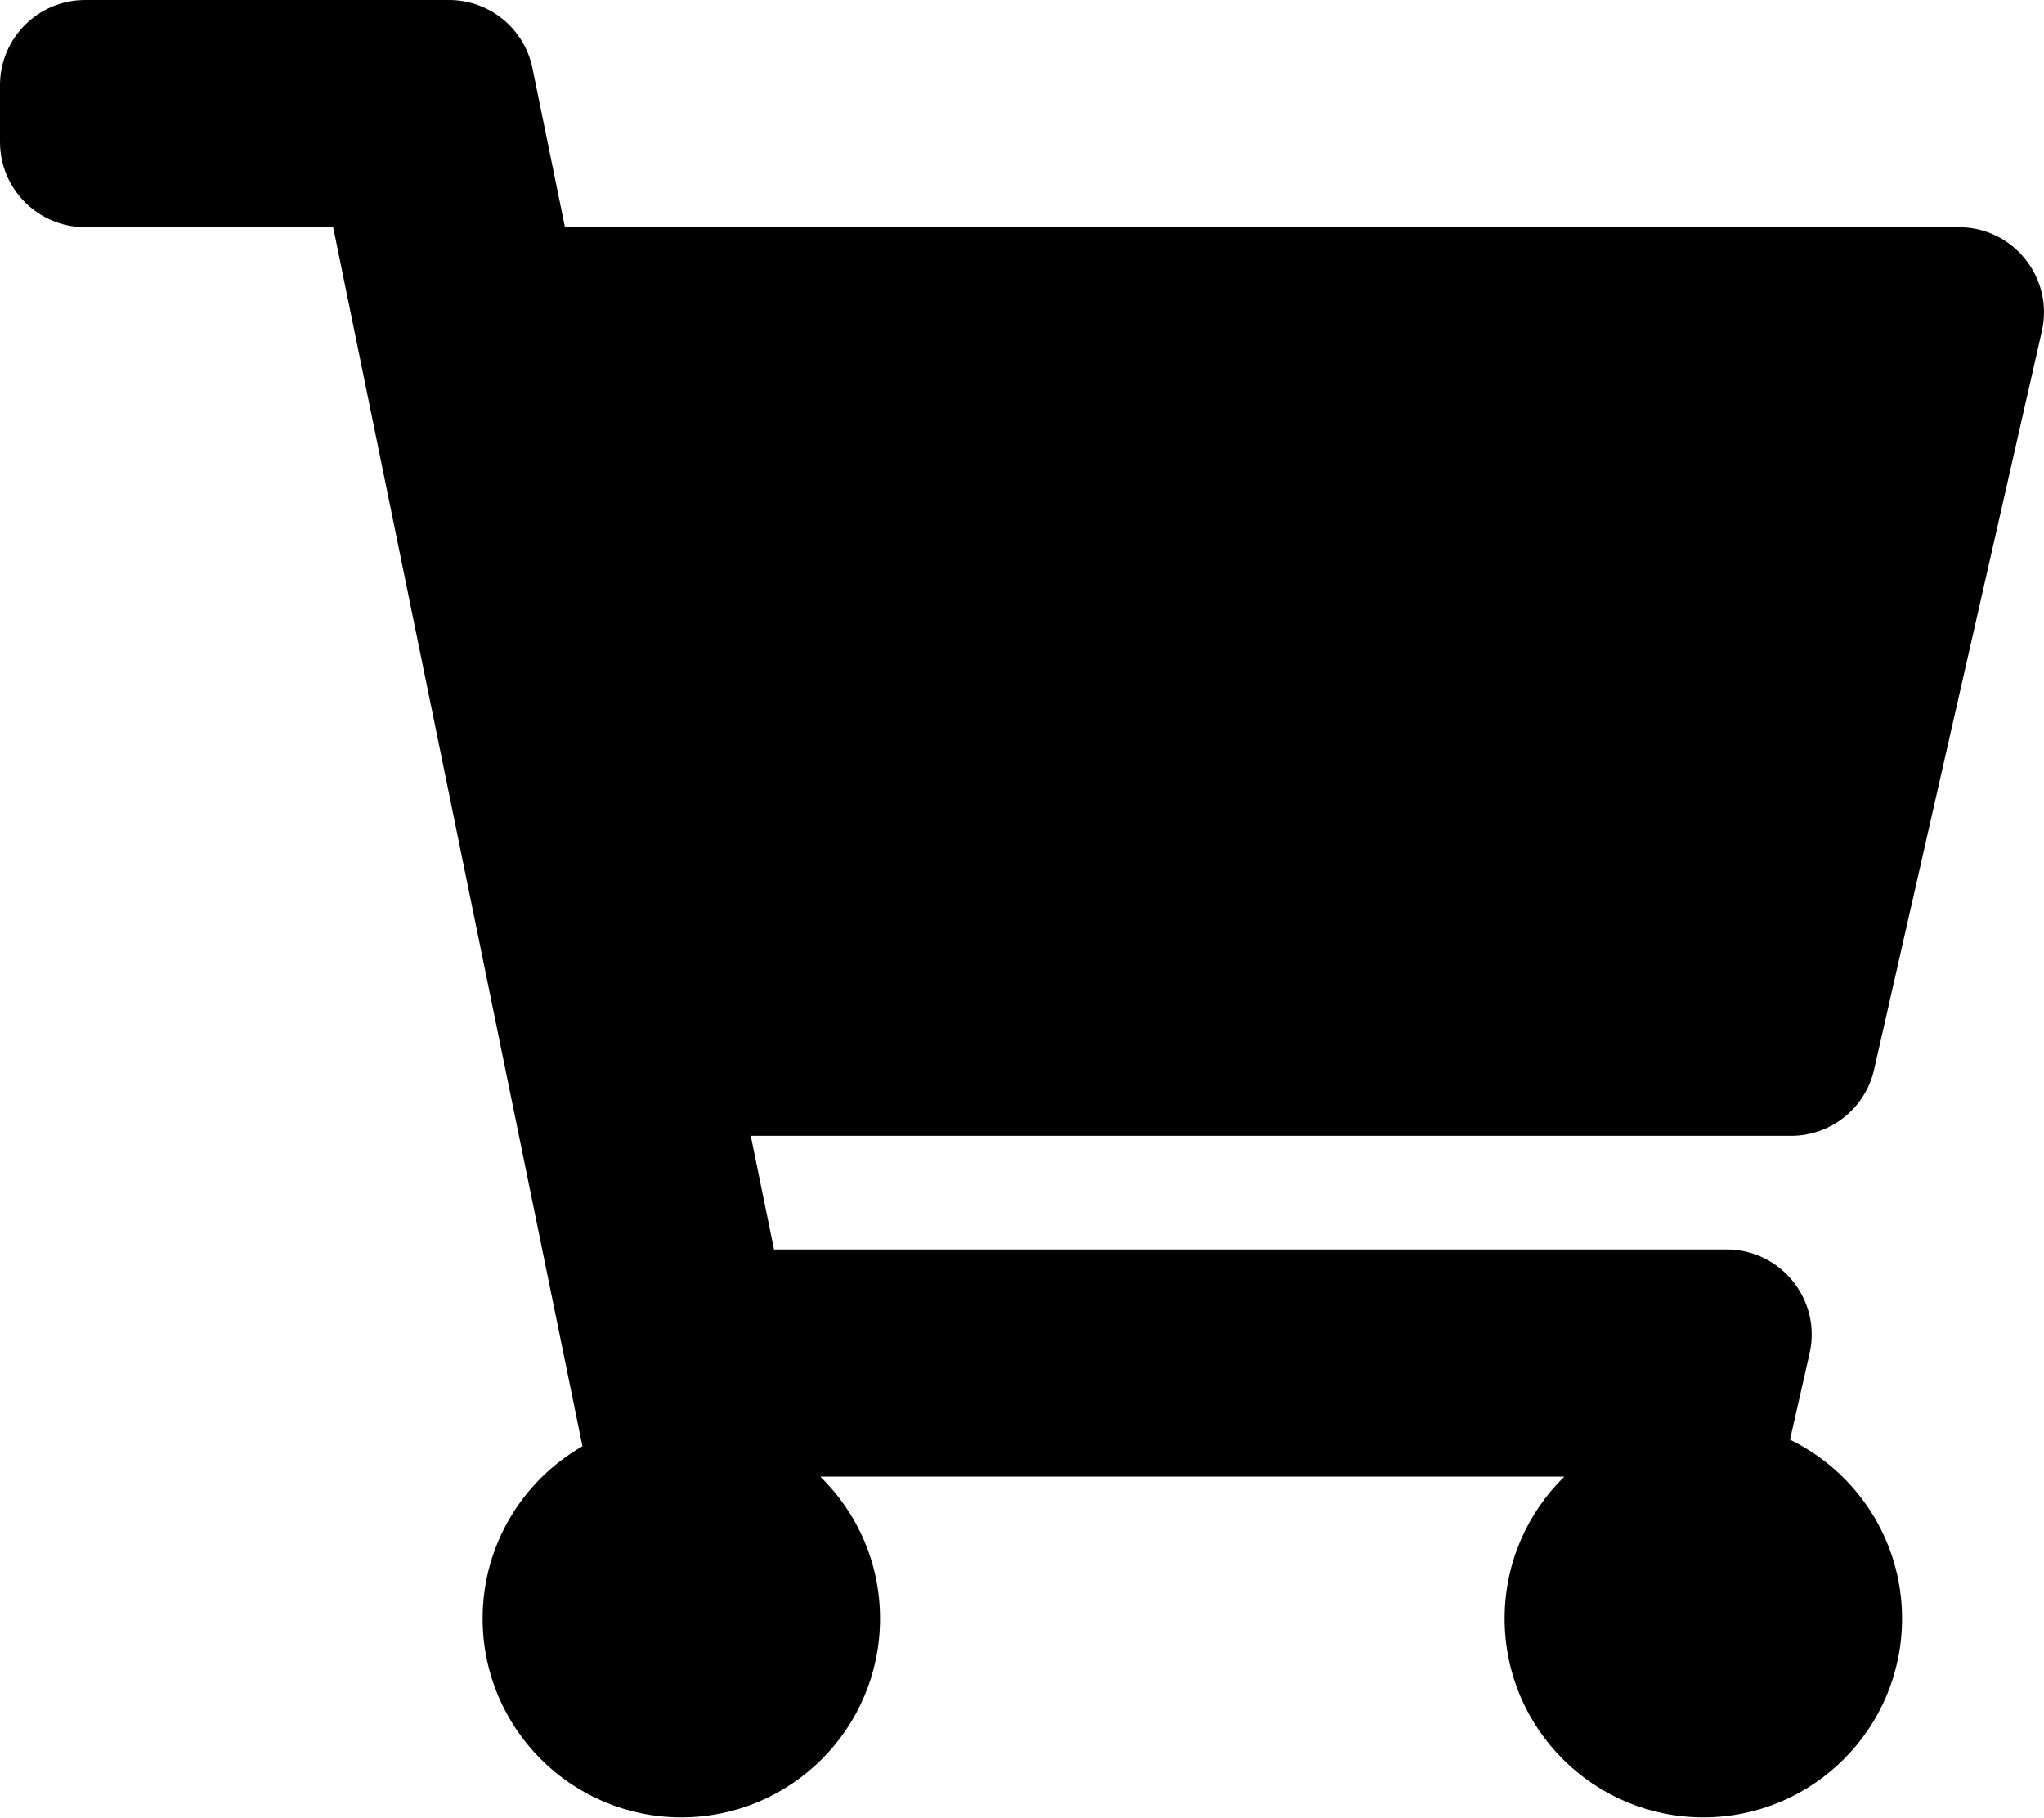
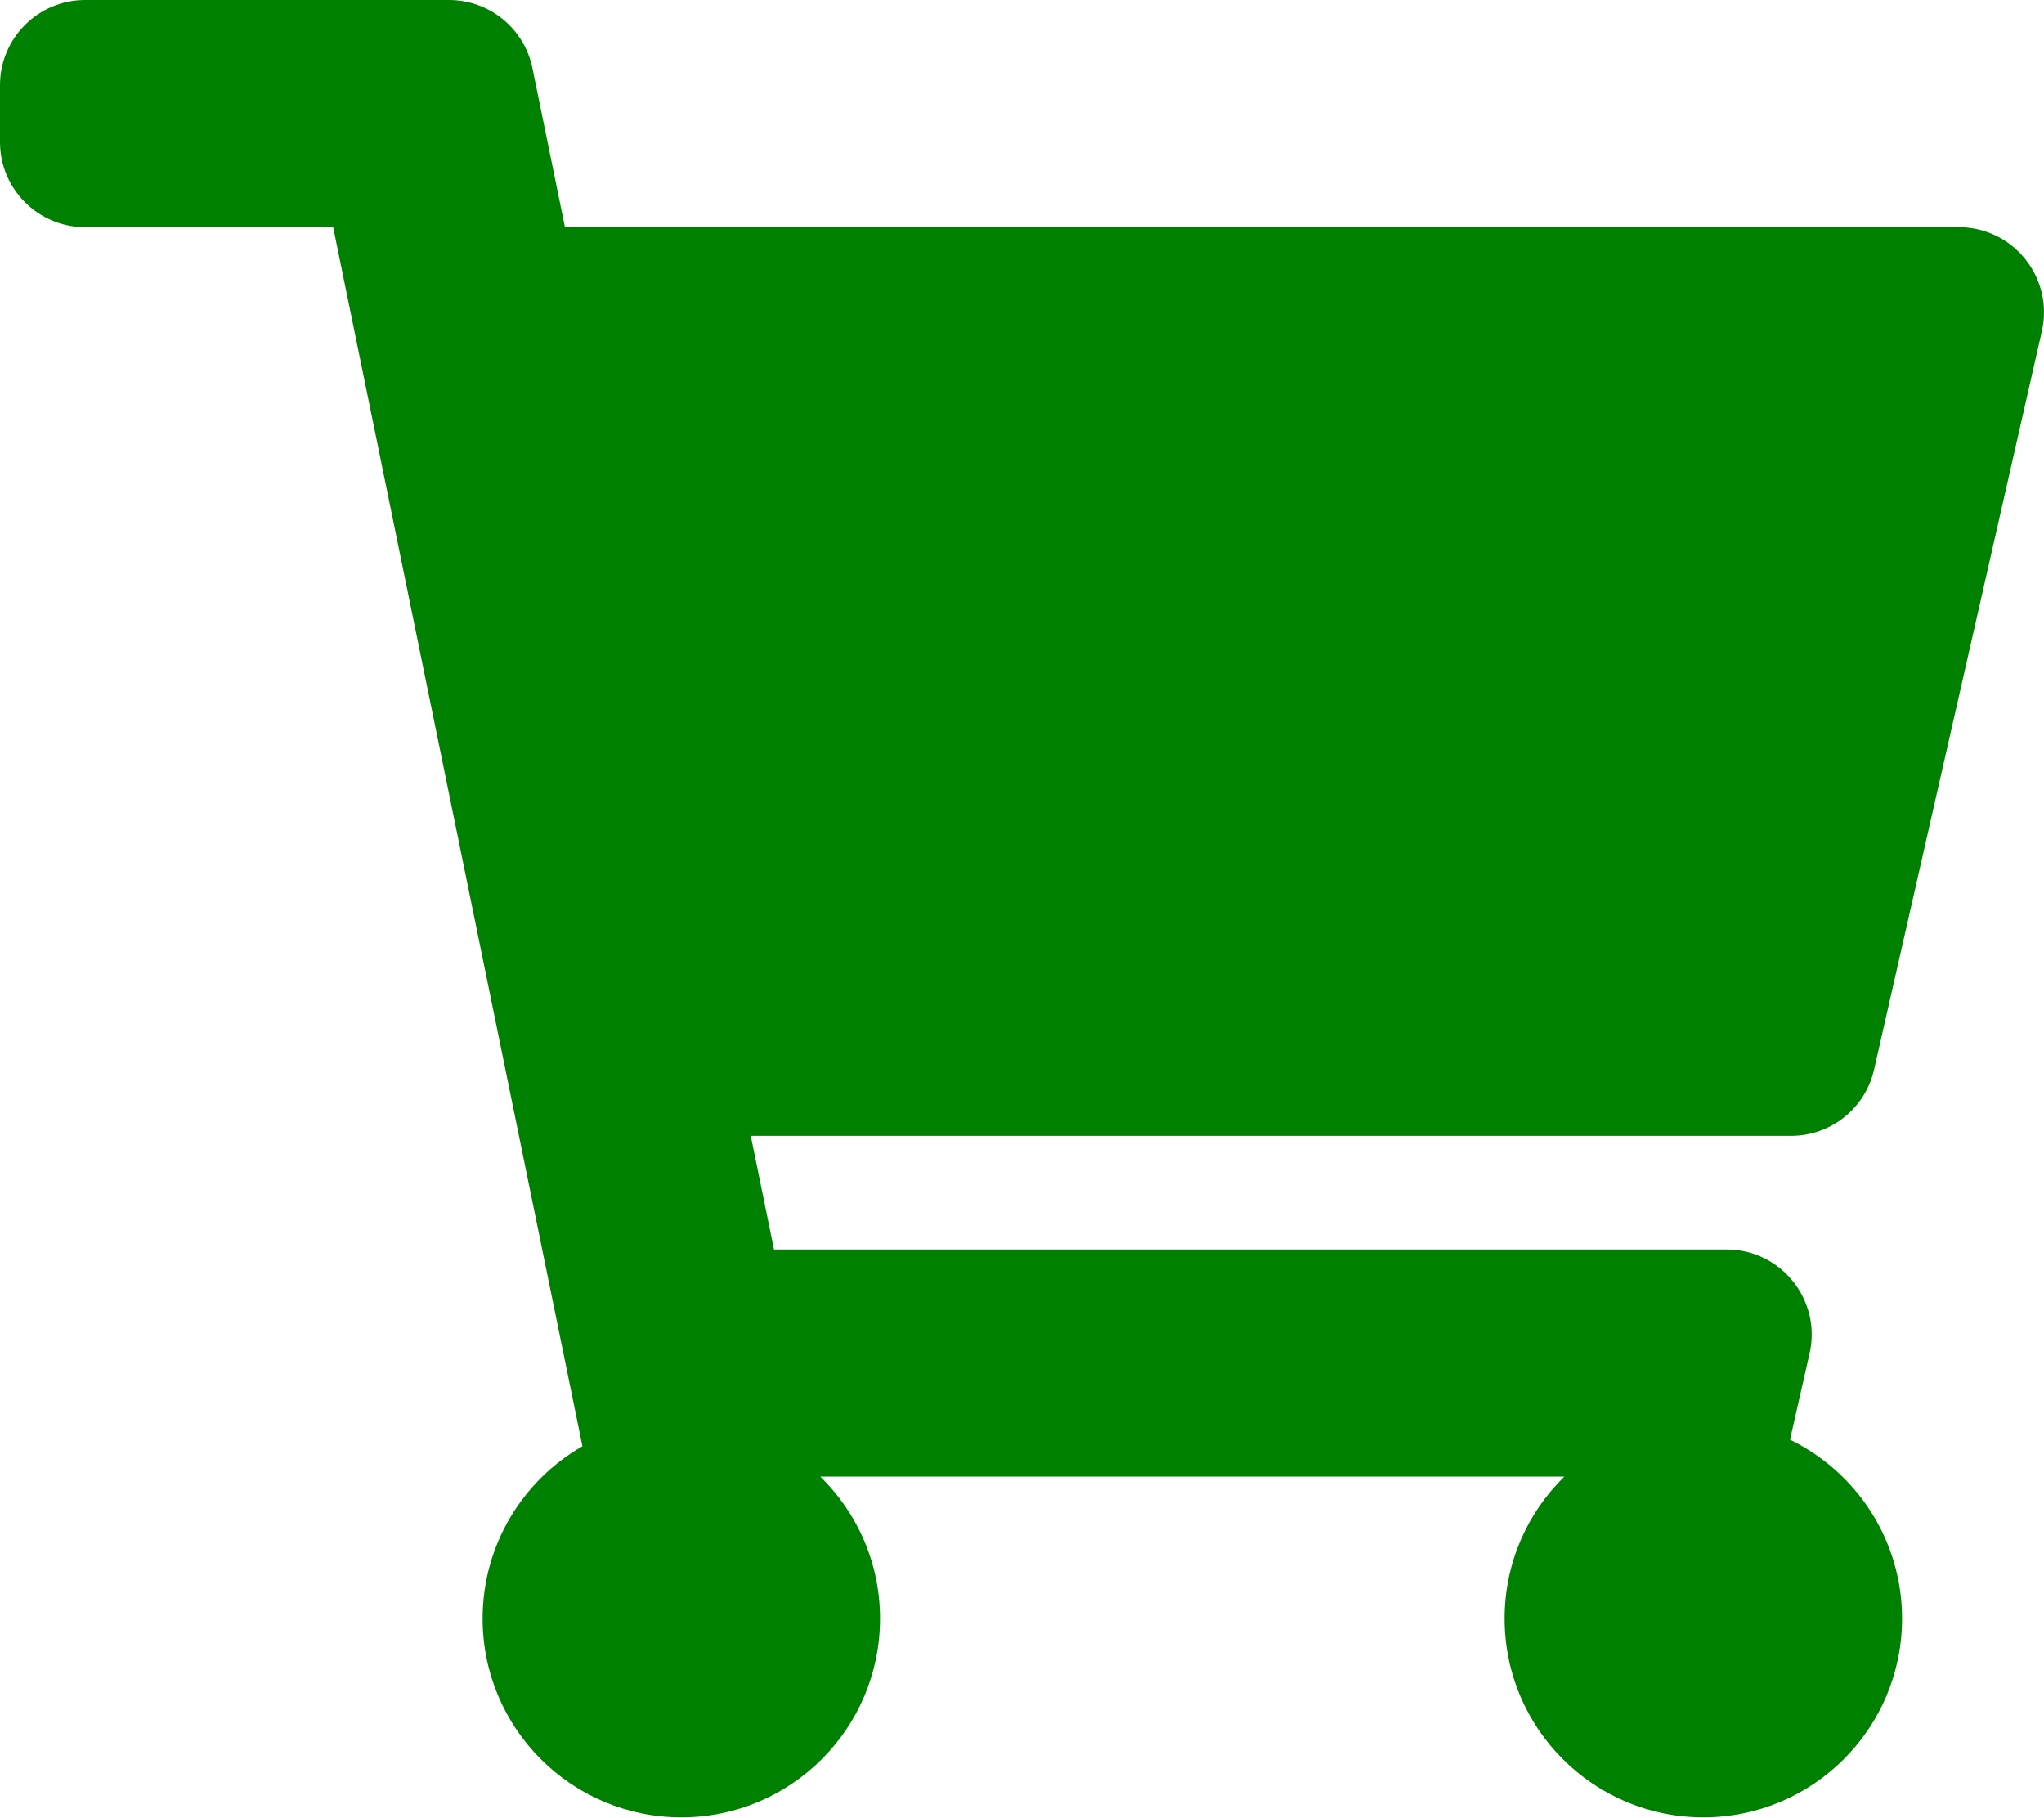
<svg xmlns="http://www.w3.org/2000/svg" aria-hidden="true" focusable="false" data-prefix="fas" data-icon="shopping-cart" class="svg-inline--fa fa-shopping-cart fa-w-18" role="img" viewBox="0 0 576 512">
-   <path fill="currentColor" d="M528.12 301.319l47.273-208C578.806 78.301 567.391 64 551.99 64H159.208l-9.166-44.81C147.758 8.021 137.93 0 126.529 0H24C10.745 0 0 10.745 0 24v16c0 13.255 10.745 24 24 24h69.883l70.248 343.435C147.325 417.1 136 435.222 136 456c0 30.928 25.072 56 56 56s56-25.072 56-56c0-15.674-6.447-29.835-16.824-40h209.647C430.447 426.165 424 440.326 424 456c0 30.928 25.072 56 56 56s56-25.072 56-56c0-22.172-12.888-41.332-31.579-50.405l5.517-24.276c3.413-15.018-8.002-29.319-23.403-29.319H218.117l-6.545-32h293.145c11.206 0 20.92-7.754 23.403-18.681z" />
+   <path fill="green" d="M528.12 301.319l47.273-208C578.806 78.301 567.391 64 551.99 64H159.208l-9.166-44.81C147.758 8.021 137.93 0 126.529 0H24C10.745 0 0 10.745 0 24v16c0 13.255 10.745 24 24 24h69.883l70.248 343.435C147.325 417.1 136 435.222 136 456c0 30.928 25.072 56 56 56s56-25.072 56-56c0-15.674-6.447-29.835-16.824-40h209.647C430.447 426.165 424 440.326 424 456c0 30.928 25.072 56 56 56s56-25.072 56-56c0-22.172-12.888-41.332-31.579-50.405l5.517-24.276c3.413-15.018-8.002-29.319-23.403-29.319H218.117l-6.545-32h293.145c11.206 0 20.92-7.754 23.403-18.681z" />
</svg>
